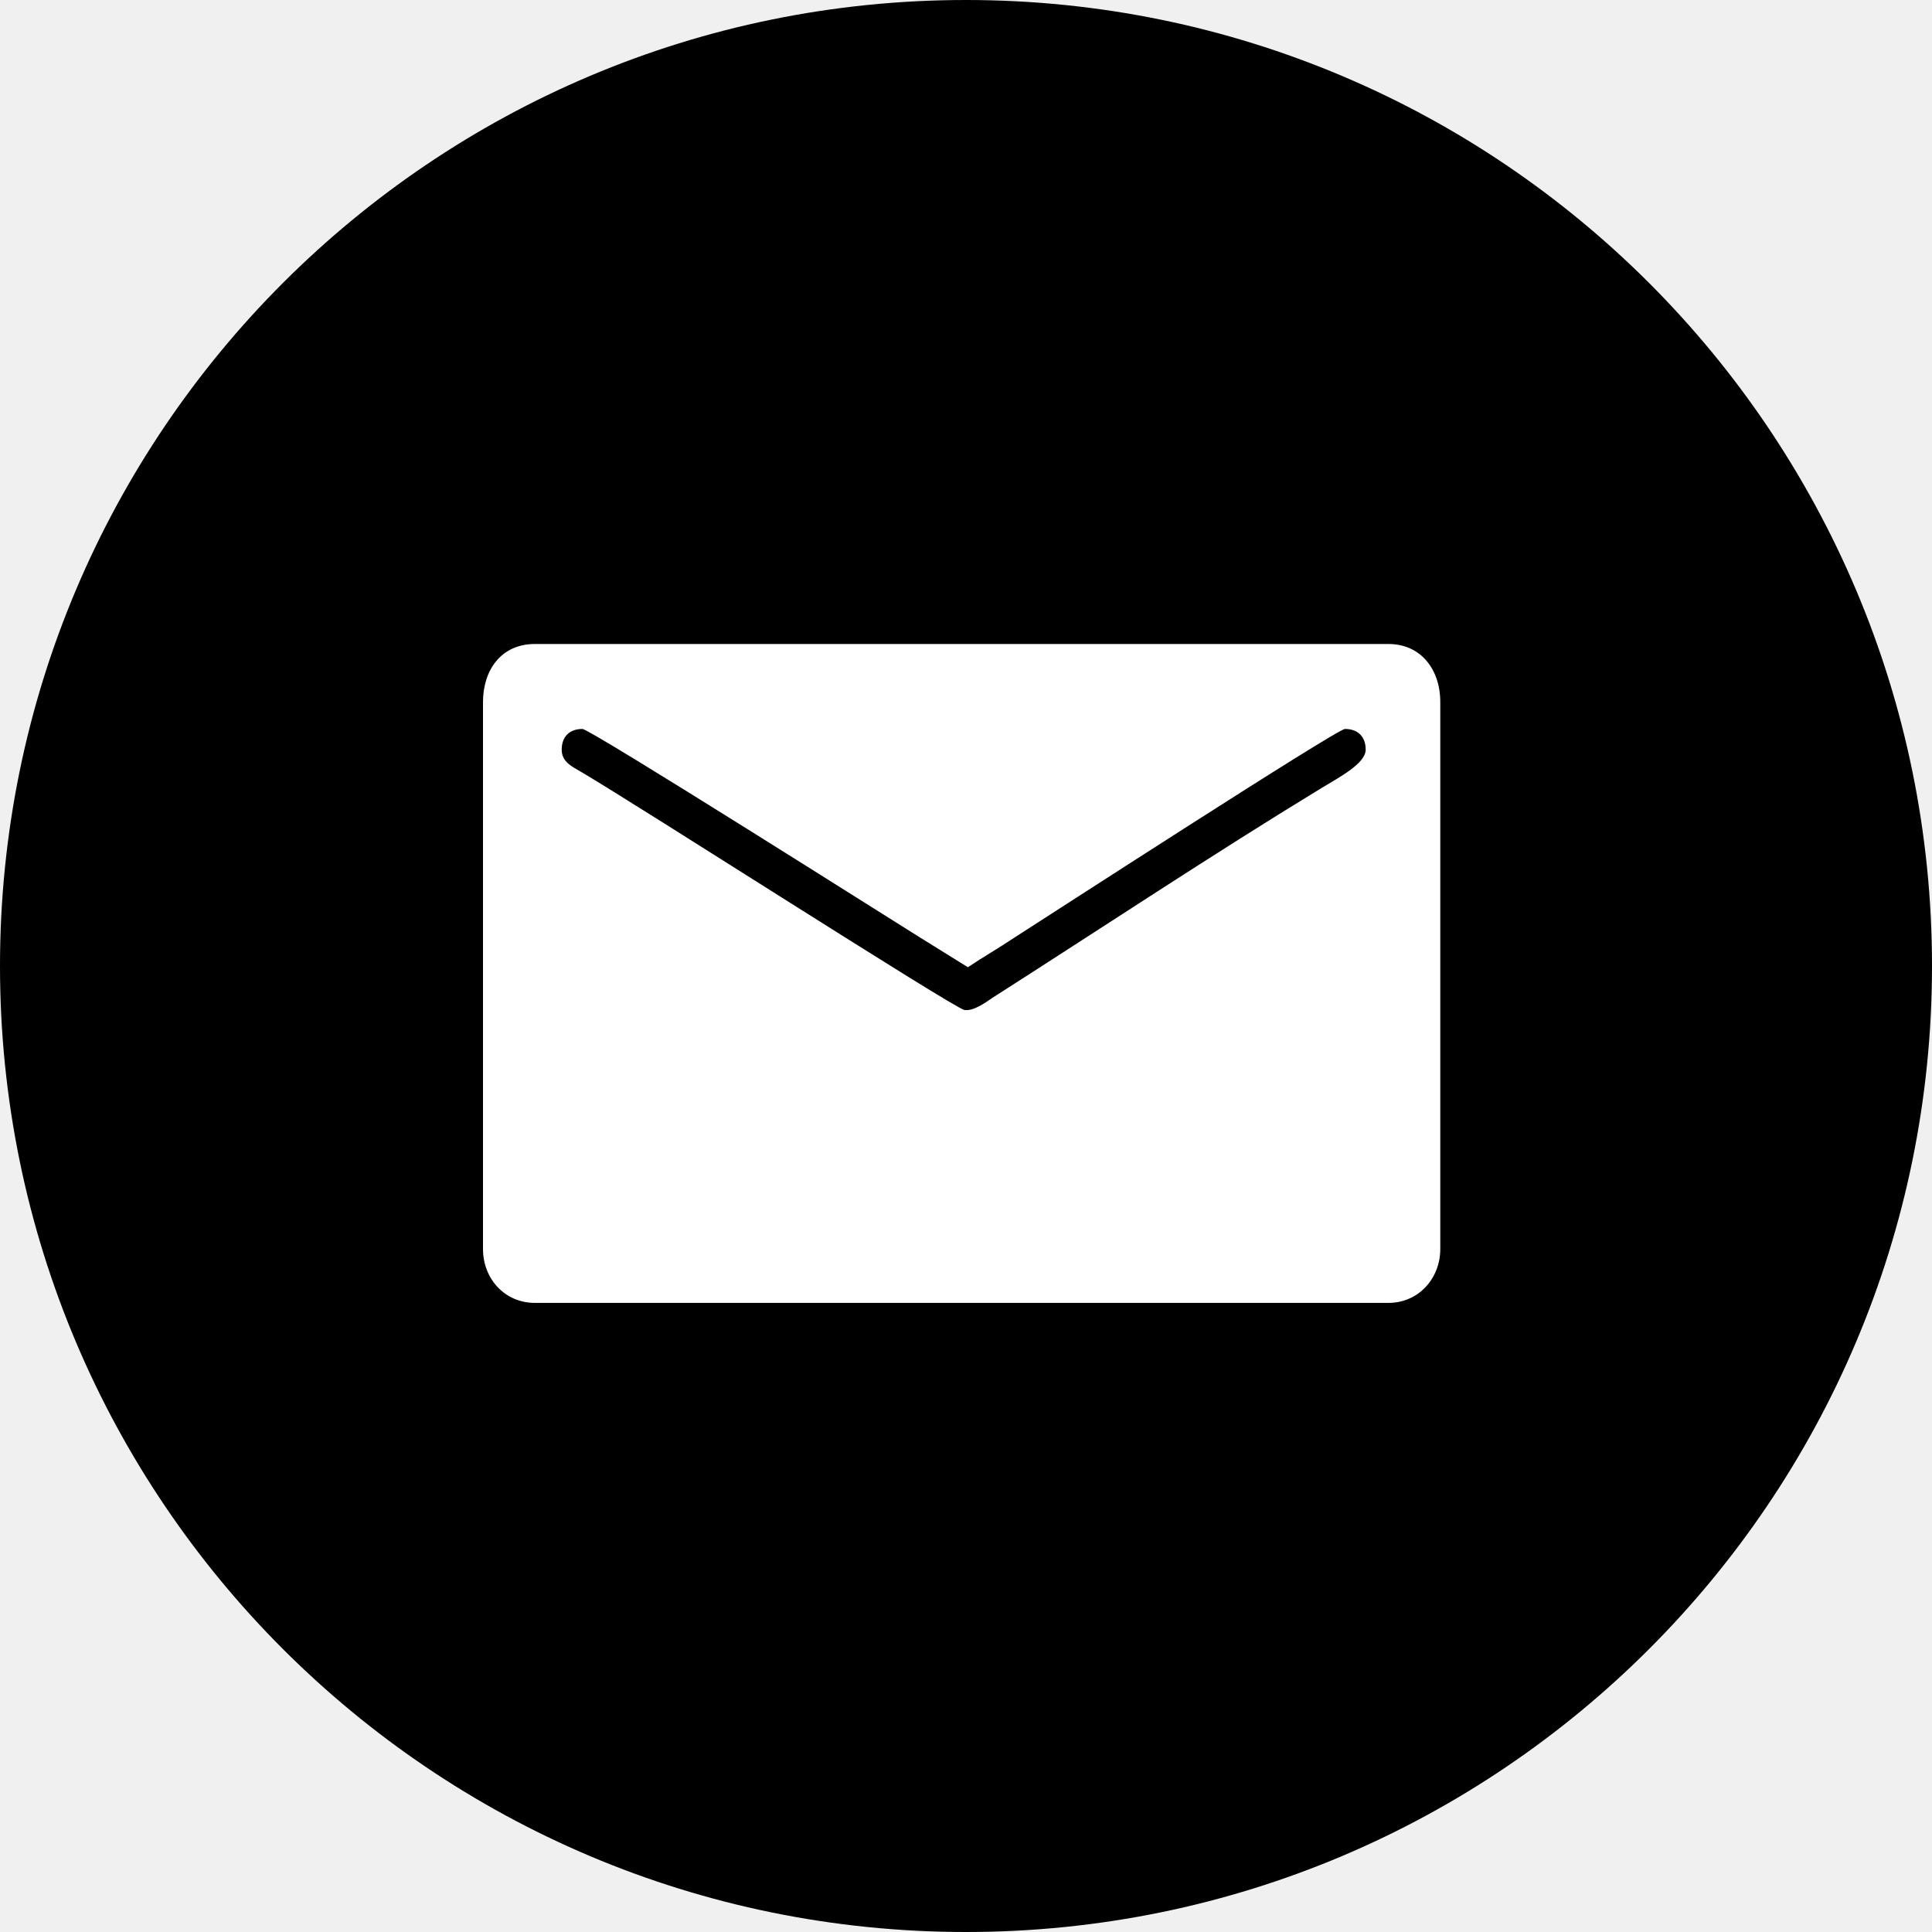
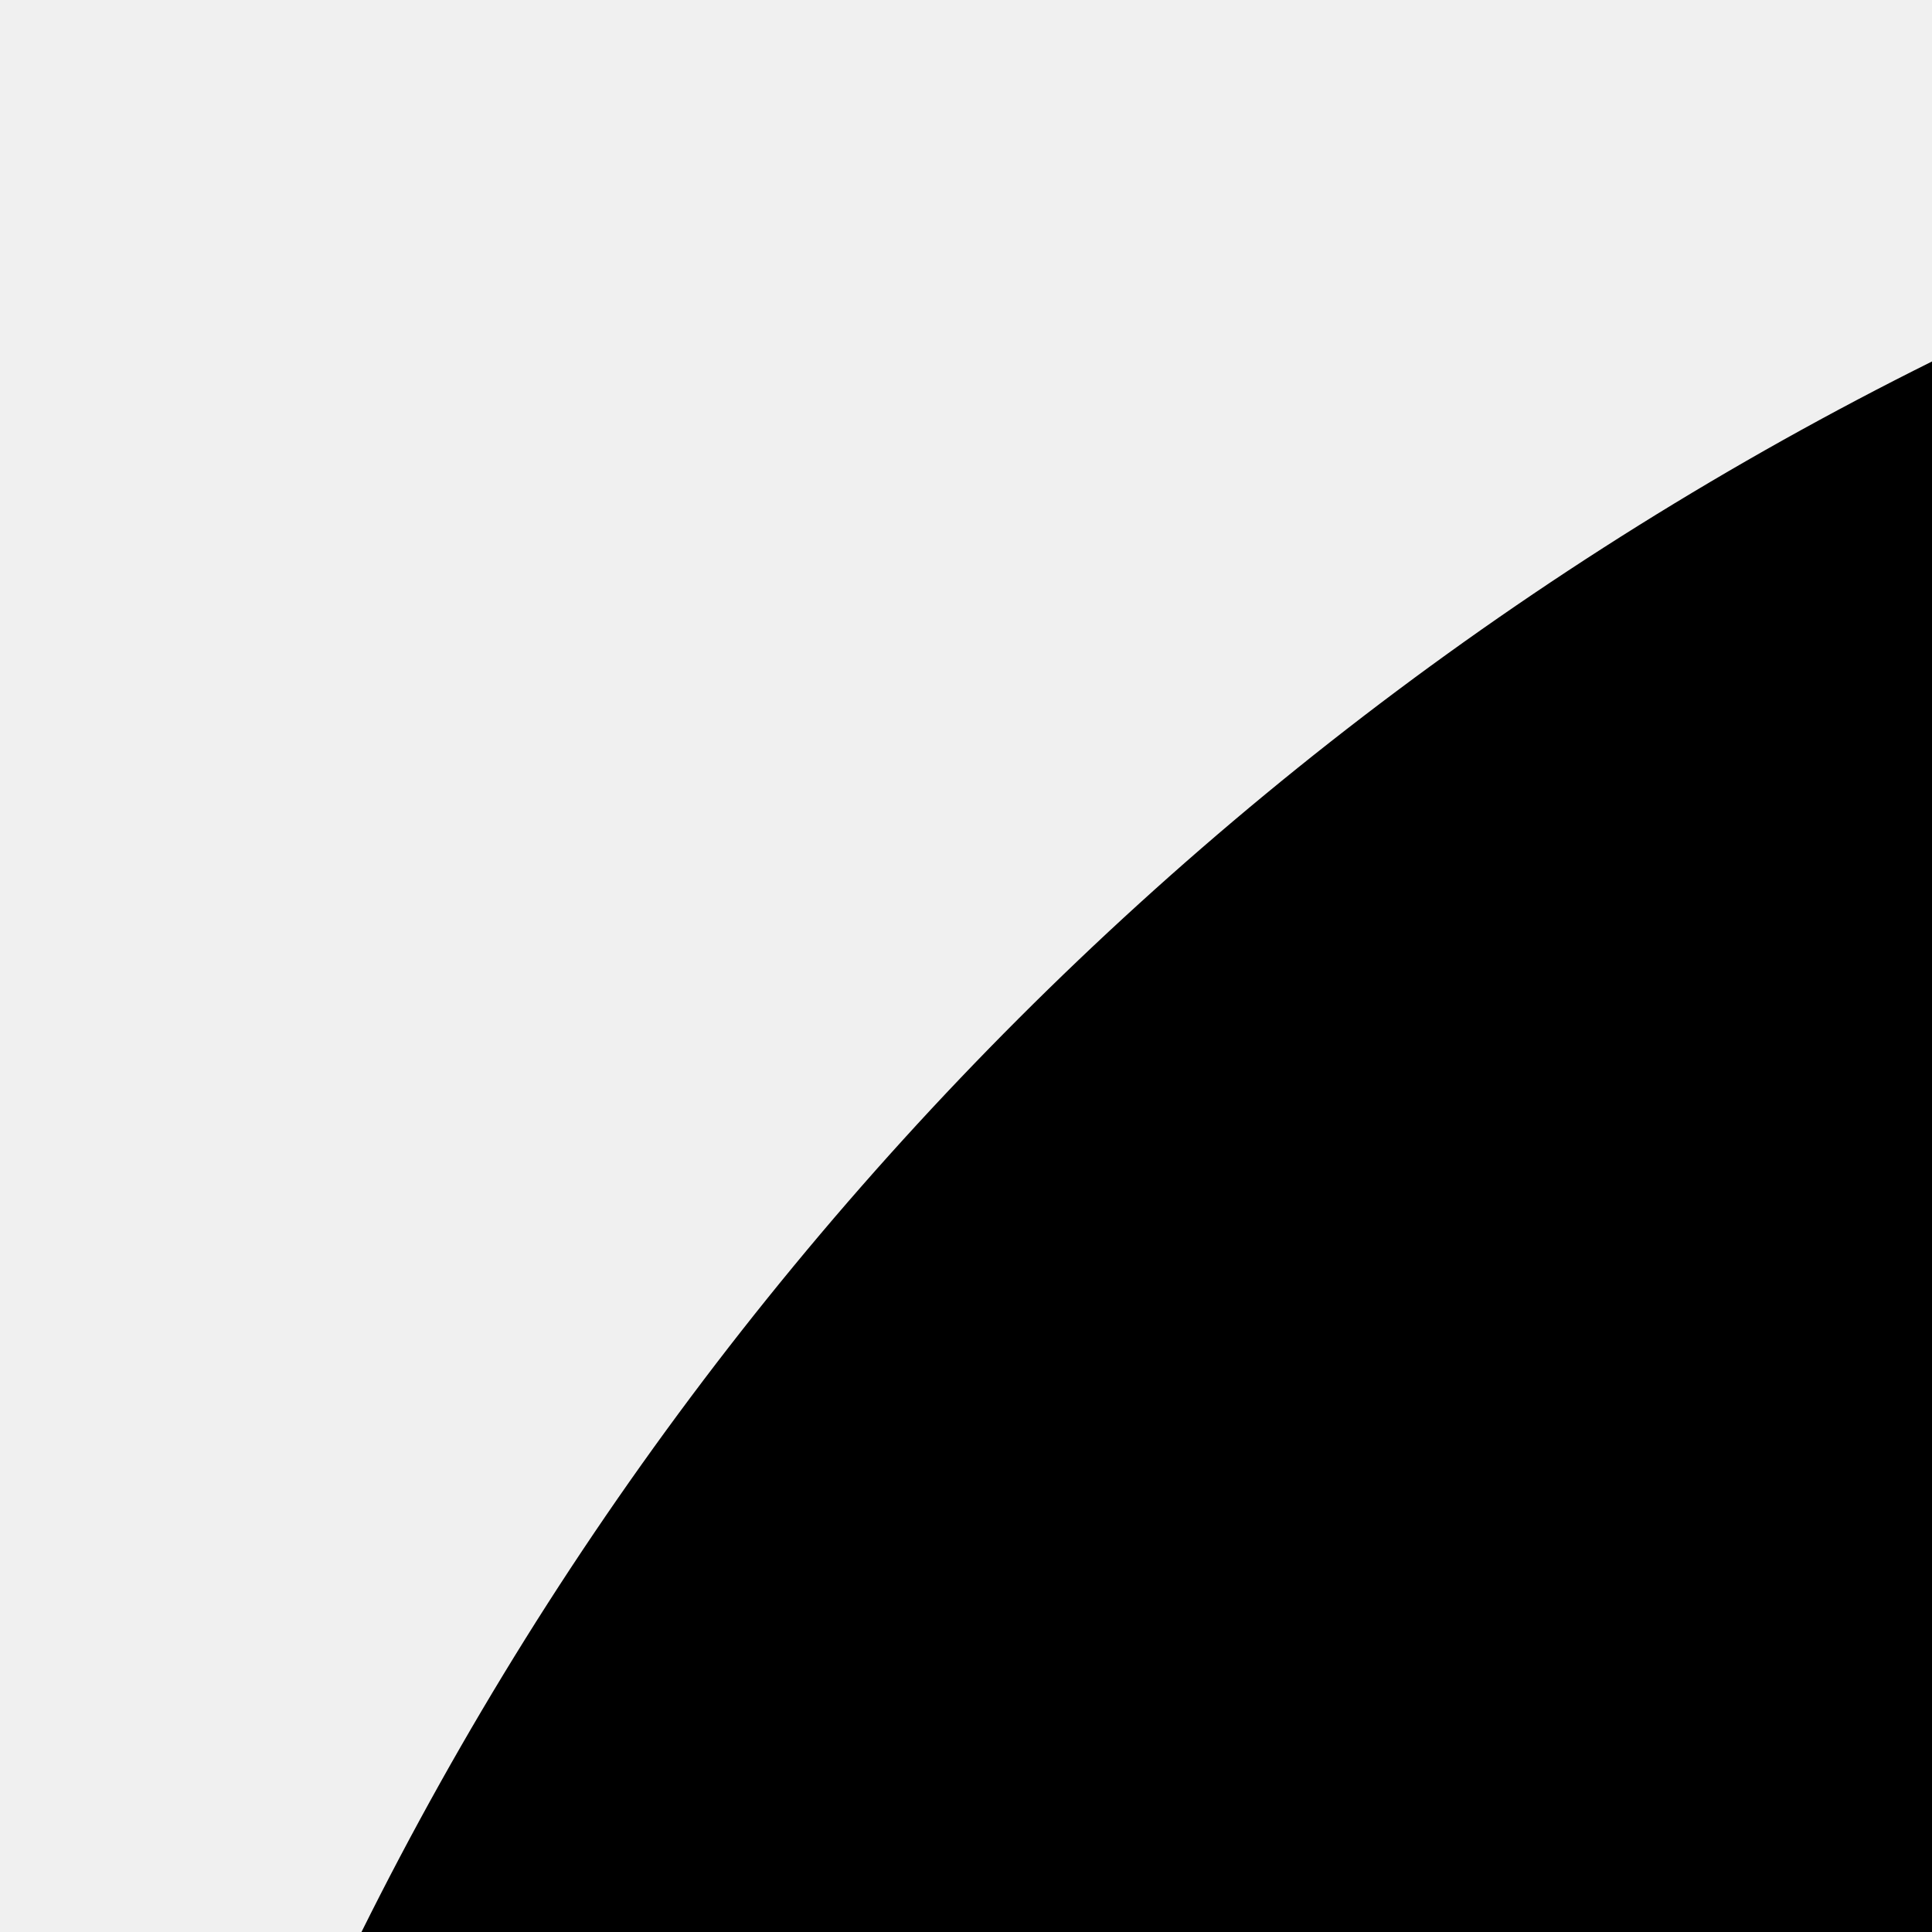
- <svg xmlns="http://www.w3.org/2000/svg" viewBox="0 0 72 72" version="1.1">
+ <svg xmlns="http://www.w3.org/2000/svg" width="20px" height="20px" viewBox="0 0 20 20" version="1.1">
  <defs />
  <g id="Page-1" stroke="none" stroke-width="1" fill="none" fill-rule="evenodd">
    <g id="Social-Icons---Circle" transform="translate(-376, -1387)">
      <g id="Email" transform="translate(376, 1387)">
        <path d="M36,72 L36,72 C55.882,72 72,55.882 72,36 L72,36 C72,16.118 55.882,-3.65231026e-15 36,0 L36,0 C16.118,3.65231026e-15 -2.4348735e-15,16.118 0,36 L0,36 C2.4348735e-15,55.882 16.118,72 36,72 Z" id="Oval" fill="#000000" />
        <path d="M18,26.162 L18,46.548 C18,47.657 18.812,48.555 19.93,48.555 L51.745,48.555 C52.862,48.555 53.675,47.646 53.675,46.548 L53.675,26.162 C53.675,24.945 52.948,24 51.745,24 L19.93,24 C18.681,24 18,24.969 18,26.162 M20.933,27.938 C20.933,27.447 21.231,27.166 21.706,27.166 C21.999,27.166 33.56,34.491 34.26,34.921 L36.07,36.046 C36.643,35.662 37.219,35.333 37.814,34.935 C39.027,34.159 49.825,27.166 50.122,27.166 C50.599,27.166 50.895,27.447 50.895,27.938 C50.895,28.458 49.893,28.975 49.24,29.373 C45.139,31.872 41.04,34.597 36.98,37.189 C36.743,37.349 36.285,37.692 35.941,37.639 C35.558,37.58 23.794,30.022 21.653,28.764 C21.332,28.574 20.933,28.401 20.933,27.938" fill="#FFFFFF" />
      </g>
    </g>
  </g>
</svg>
